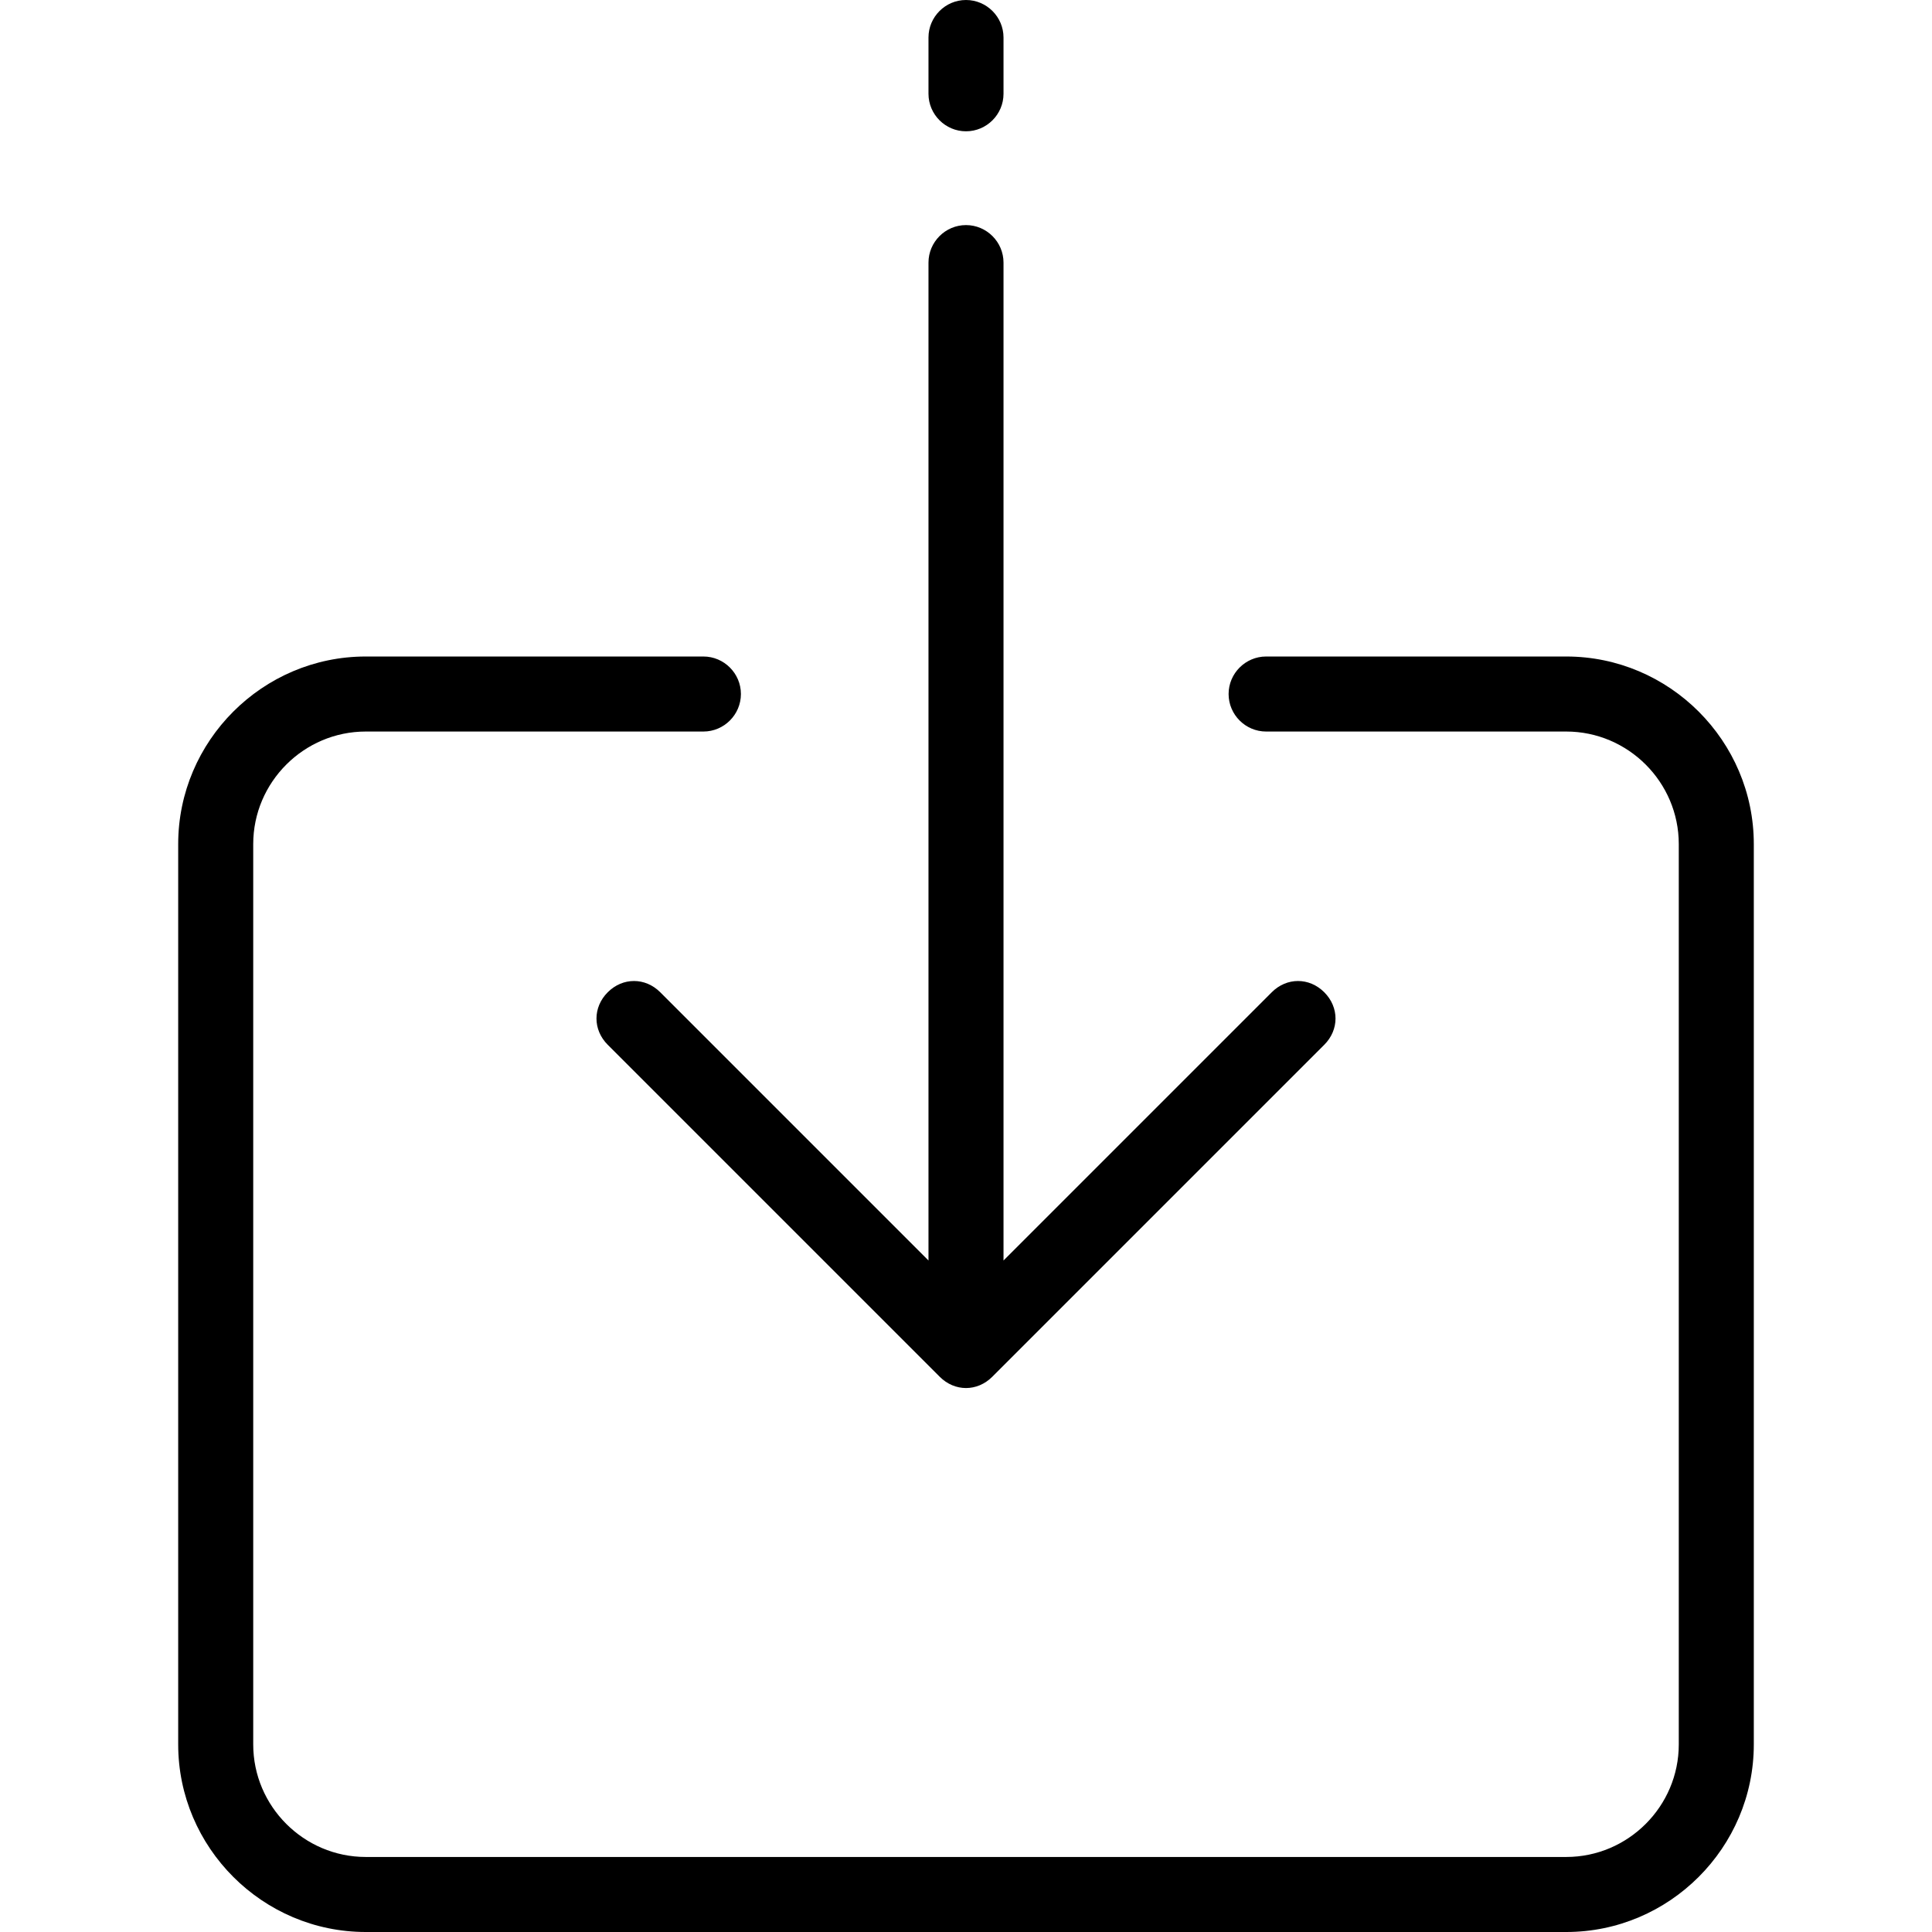
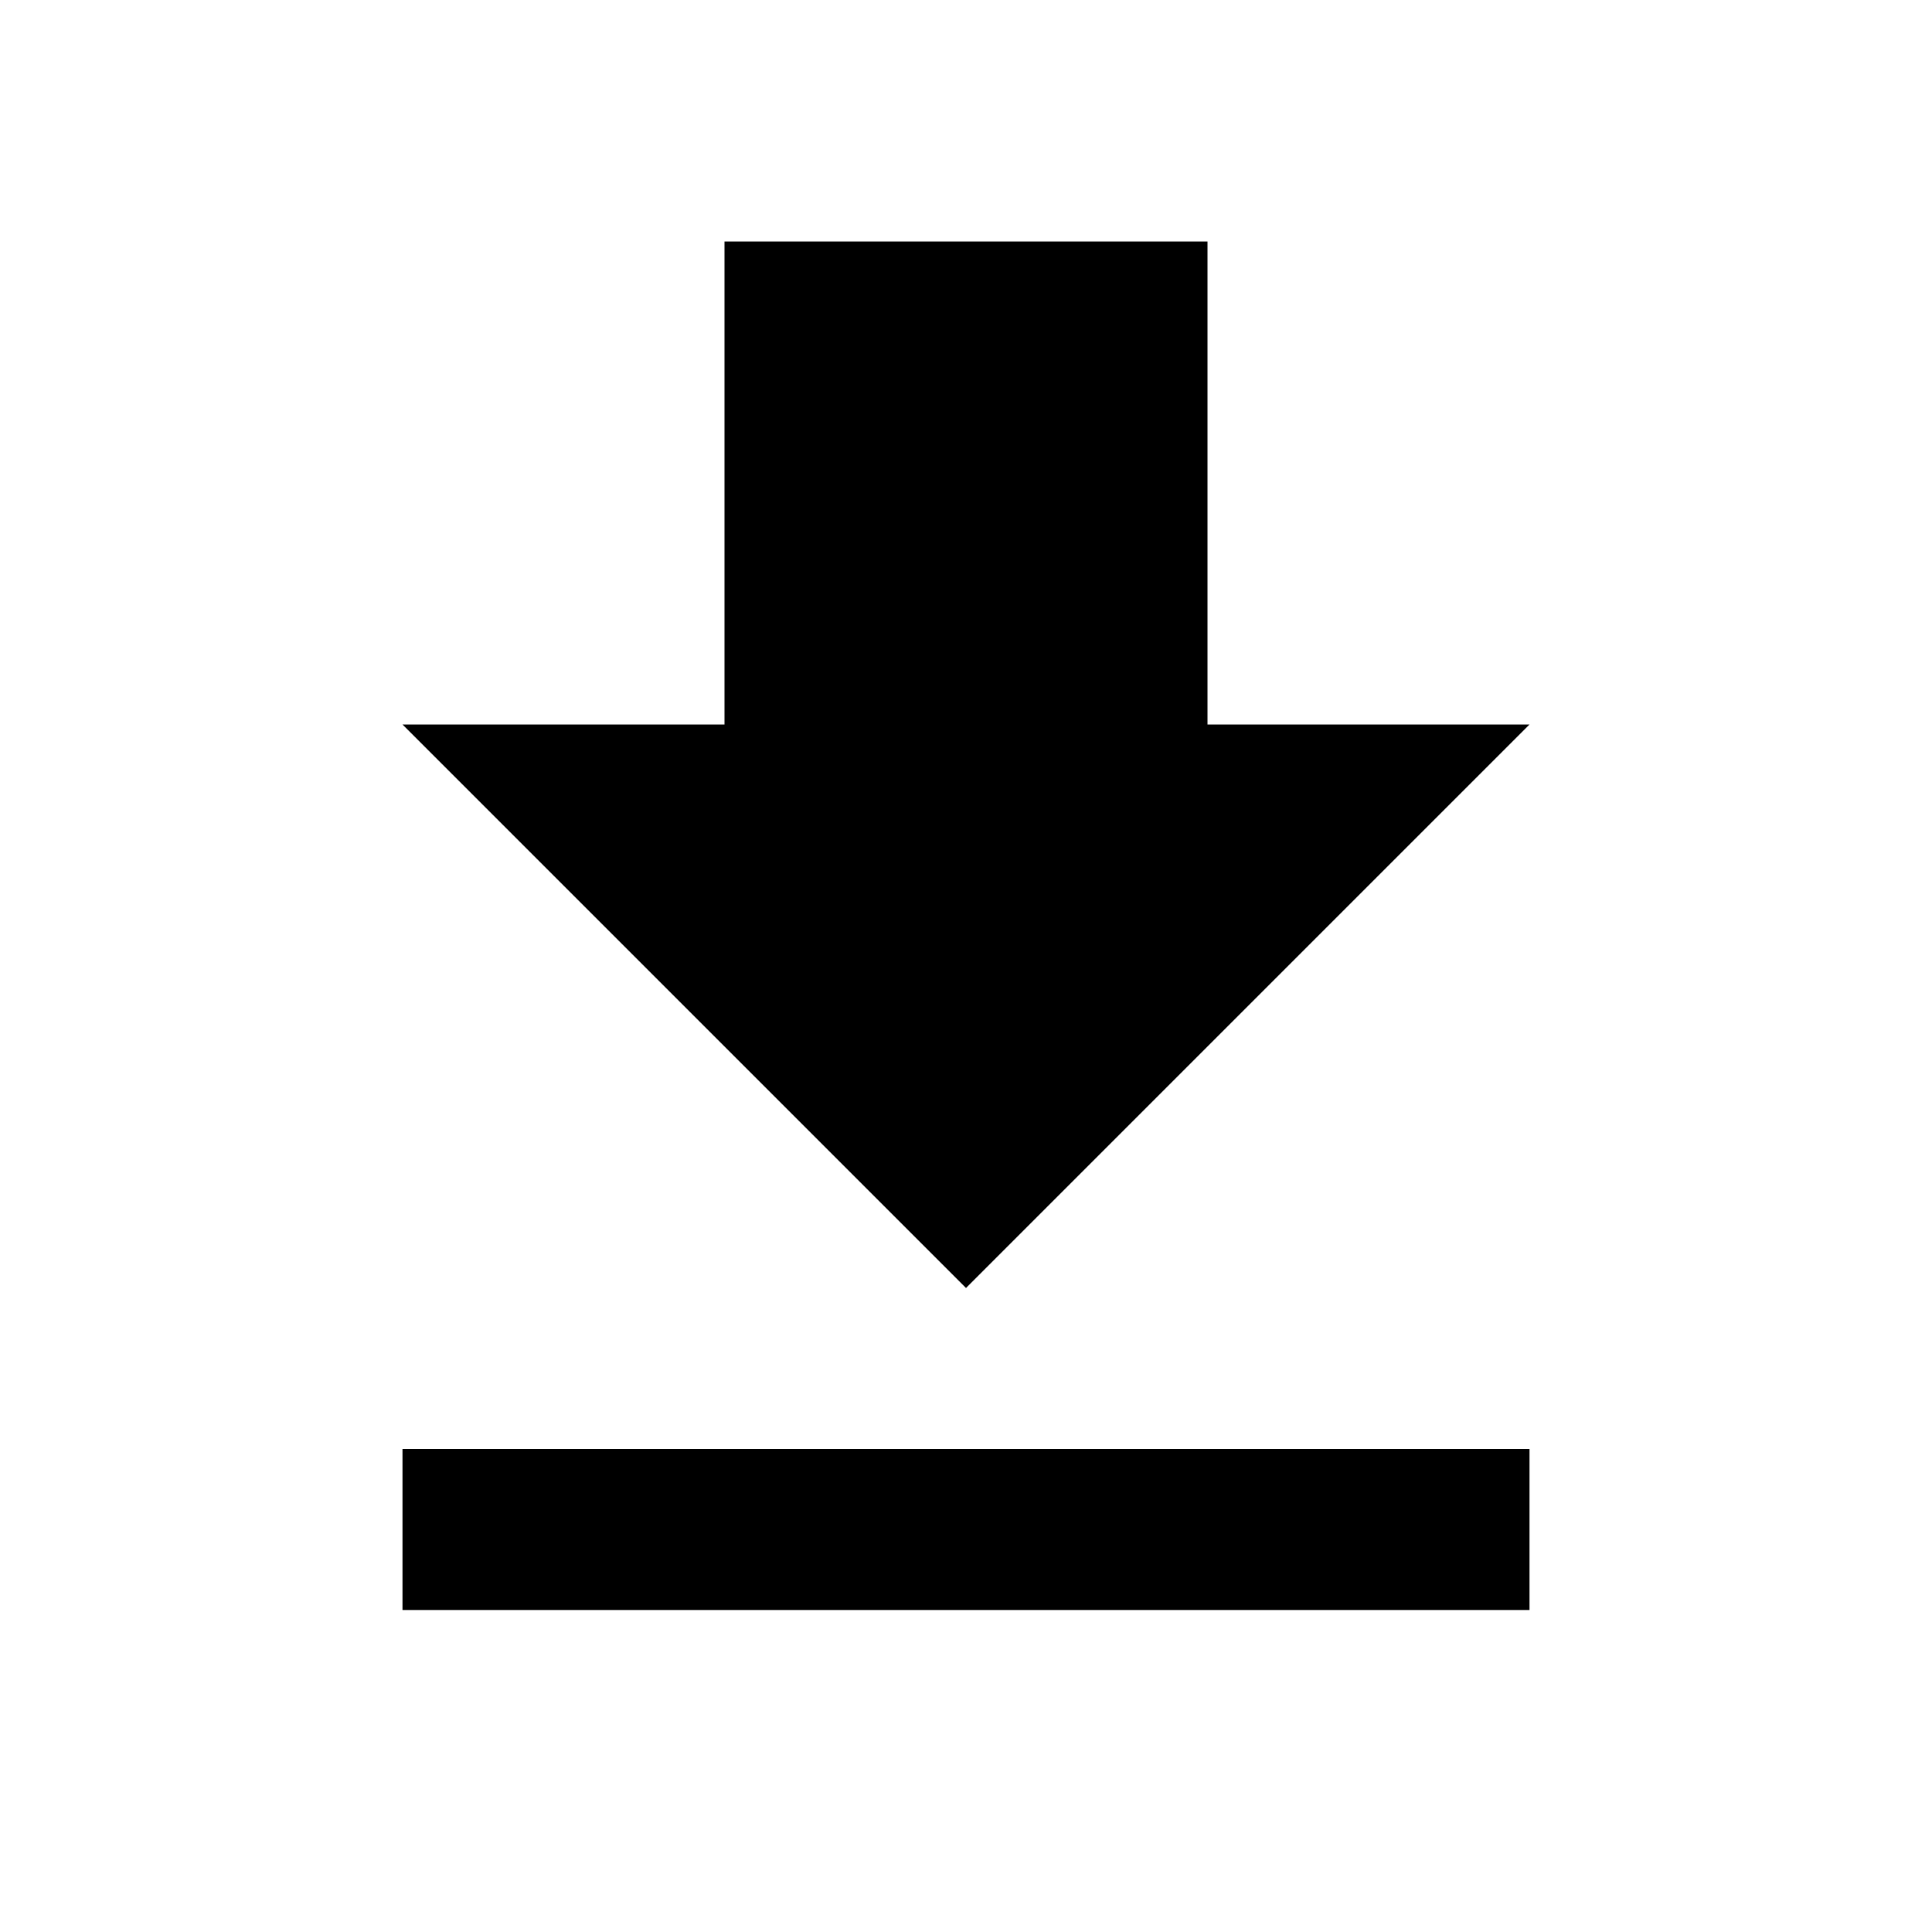
- <svg xmlns="http://www.w3.org/2000/svg" version="1.1" id="Layer_1" x="0px" y="0px" viewBox="0 0 412 412" style="enable-background:new 0 0 412 412;" xml:space="preserve">
-   <g>
-     <g>
-       <g>
-         <path d="M334,140h-64c-4.4,0-8,3.6-8,8c0,4.4,3.6,8,8,8h64c13.2,0,24,10.8,24,24v192c0,13.2-10.8,24-24,24H78     c-13.2,0-24-10.8-24-24V180c0-13.2,10.8-24,24-24h72c4.4,0,8-3.6,8-8c0-4.4-3.6-8-8-8H78c-22,0-40,18-40,40v192c0,22,18,40,40,40     h256c22,0,40-18,40-40V180C374,158,356,140,334,140z" />
-         <path d="M206,28c4.4,0,8-3.6,8-8V8c0-4.4-3.6-8-8-8c-4.4,0-8,3.6-8,8v12C198,24.4,201.6,28,206,28z" />
-         <path d="M129.6,211.6c-3.2,3.2-3.2,8,0,11.2l70.8,70.8c1.6,1.6,3.6,2.4,5.6,2.4s4-0.8,5.6-2.4l70.8-70.8c3.2-3.2,3.2-8,0-11.2     s-8-3.2-11.2,0L214,268.8V56c0-4.4-3.6-8-8-8c-4.4,0-8,3.6-8,8v212.8l-57.2-57.2C137.6,208.4,132.8,208.4,129.6,211.6z" />
-       </g>
-     </g>
-   </g>
-   <g>
- </g>
-   <g>
- </g>
-   <g>
- </g>
-   <g>
- </g>
-   <g>
- </g>
-   <g>
- </g>
-   <g>
- </g>
-   <g>
- </g>
-   <g>
- </g>
-   <g>
- </g>
-   <g>
- </g>
-   <g>
- </g>
-   <g>
- </g>
-   <g>
- </g>
-   <g>
- </g>
+ <svg xmlns="http://www.w3.org/2000/svg" version="1.1" id="Layer_1" x="0px" y="0px" viewBox="0 0 24 24" style="enable-background:new 0 0 24 24;" xml:space="preserve">
+   <path d="M19 9h-4V3H9v6H5l7 7 7-7zM5 18v2h14v-2H5z" />
</svg>
